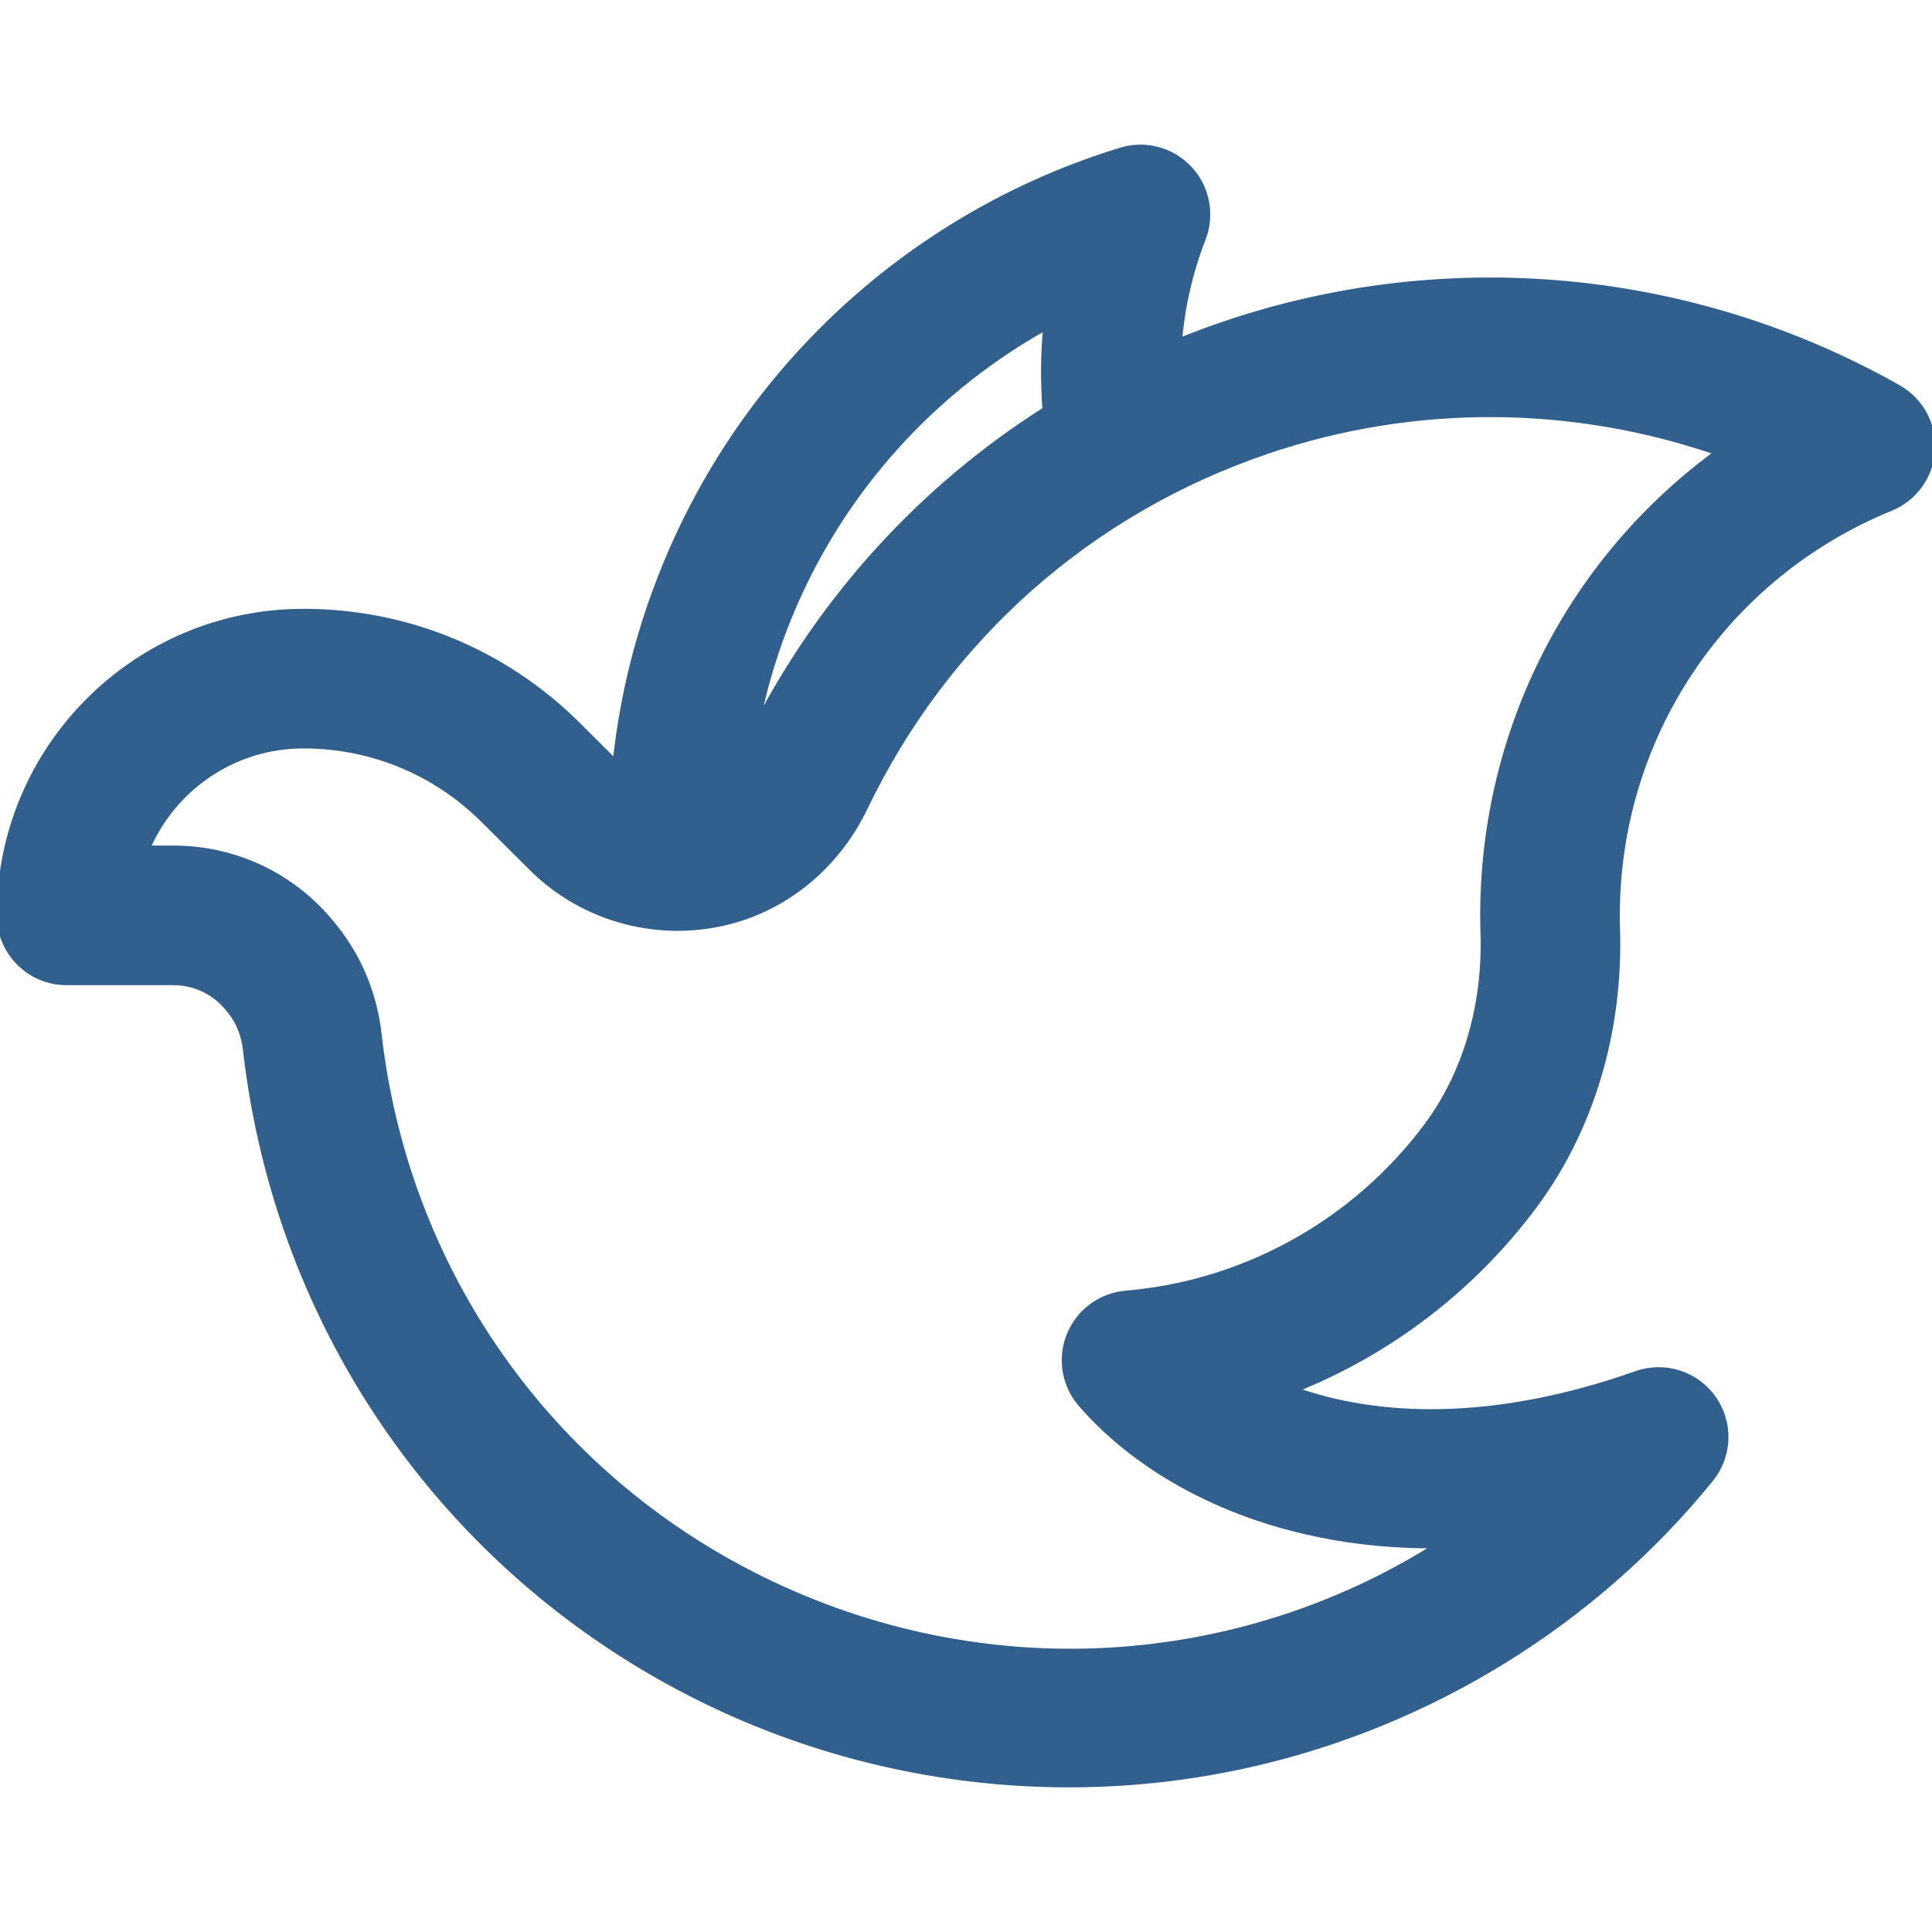
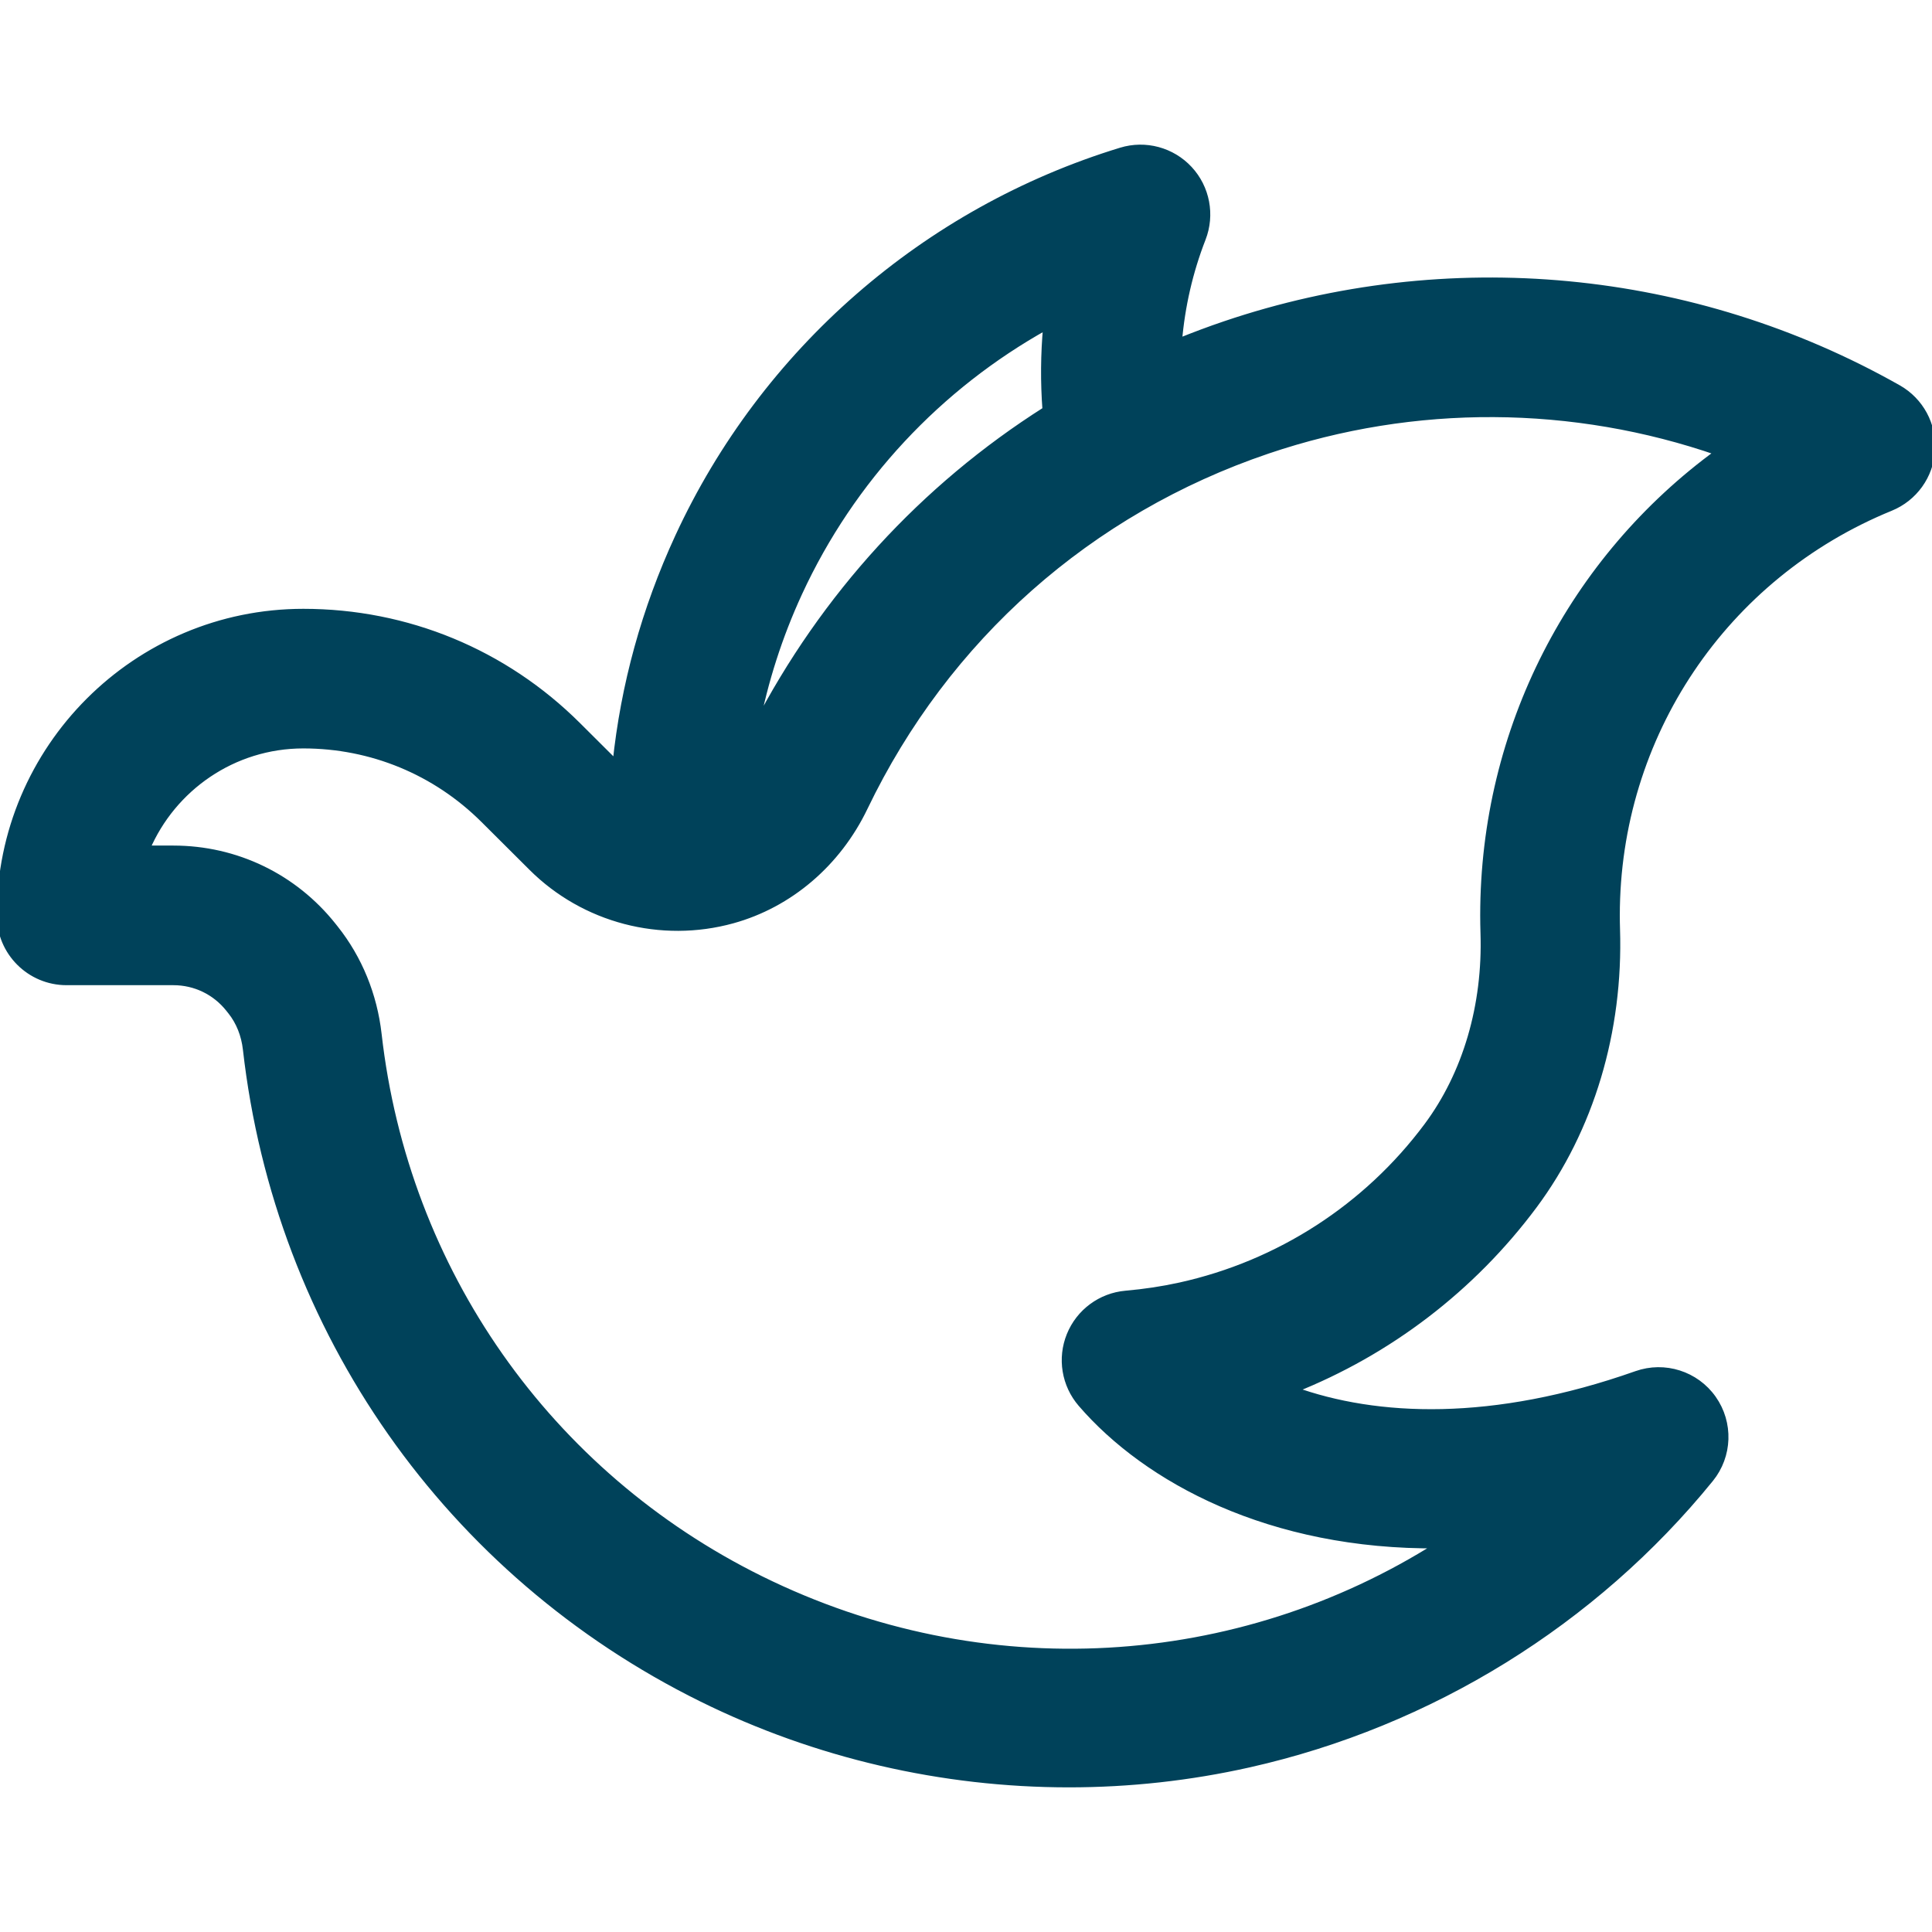
- <svg xmlns="http://www.w3.org/2000/svg" fill="#31608e" height="800px" width="800px" version="1.1" id="Layer_1" viewBox="0 0 300.3 300.3" xml:space="preserve" stroke="#31608e">
+ <svg xmlns="http://www.w3.org/2000/svg" fill="#00425a" height="800px" width="800px" version="1.1" id="Layer_1" viewBox="0 0 300.3 300.3" xml:space="preserve" stroke="#00425a">
  <g id="SVGRepo_bgCarrier" stroke-width="0" />
  <g id="SVGRepo_tracerCarrier" stroke-linecap="round" stroke-linejoin="round" />
  <g id="SVGRepo_iconCarrier">
    <g>
      <g>
        <path d="M295.047,60.329c-31.864-18.033-70.007-21.645-104.653-9.911c-2.428,0.822-4.816,1.719-7.173,2.673 c0.457-5.465,1.688-10.856,3.692-15.999c1.44-3.695,0.642-7.889-2.055-10.796c-2.699-2.907-6.821-4.02-10.613-2.859 c-30.415,9.293-55.5,31.167-68.823,60.014c-5.2,11.262-8.446,23.056-9.708,35.187l-5.896-5.875 C78.41,101.393,63.257,95.132,47.15,95.132C21.152,95.132,0,116.284,0,142.282c0,5.717,4.633,10.35,10.35,10.35h16.604 c3.375,0,6.515,1.516,8.62,4.169l0.335,0.421c1.281,1.613,2.092,3.644,2.345,5.878c4.958,43.737,31.434,81.466,70.827,100.924 c17.801,8.793,37.398,13.293,57.062,13.293c9.386,0,18.79-1.026,28.02-3.099c28.142-6.322,53.599-22.066,71.684-44.335 c2.922-3.598,3.095-8.7,0.424-12.488c-2.67-3.788-7.535-5.338-11.905-3.796c-22.362,7.895-40.416,7.084-53.312,2.423 c14.795-5.862,27.769-15.74,37.375-28.636c8.815-11.835,13.388-27.099,12.879-42.977c-0.023-0.706-0.033-1.415-0.033-2.126 c0-27.929,16.716-52.8,42.588-63.363c3.671-1.5,6.164-4.966,6.416-8.924C300.532,66.038,298.5,62.283,295.047,60.329z M124.217,92.131c8.147-17.64,21.694-32.079,38.424-41.387c-0.394,4.303-0.427,8.642-0.104,12.971 c-18.995,12.042-34.486,28.902-45.057,49.332C118.867,105.888,121.096,98.891,124.217,92.131z M230.575,142.282 c0,0.93,0.016,1.858,0.045,2.785c0.36,11.221-2.762,21.858-8.792,29.953c-9.399,12.618-23.046,21.435-38.427,24.825 c-2.701,0.596-5.458,1.012-8.43,1.275c-3.866,0.342-7.217,2.819-8.678,6.416c-1.461,3.596-0.785,7.708,1.749,10.649 c10.173,11.808,29.4,22.223,55.53,21.986c-31.04,19.659-70.673,22.407-105.325,5.29c-33.051-16.325-55.267-47.988-59.427-84.694 c-0.689-6.089-3.006-11.768-6.709-16.43l-0.333-0.42c-6.049-7.618-15.097-11.986-24.825-11.986h-4.145 c4.036-9.455,13.427-16.1,24.341-16.1c10.591,0,20.555,4.117,28.057,11.593l7.458,7.432c8.137,8.109,20.092,11.239,31.195,8.174 c8.872-2.448,16.352-8.83,20.518-17.508c12.681-26.398,34.934-46.108,62.658-55.499c22.862-7.744,47.538-7.522,70.042,0.286 C244.403,86.825,230.575,113.287,230.575,142.282z" />
      </g>
    </g>
  </g>
</svg>
